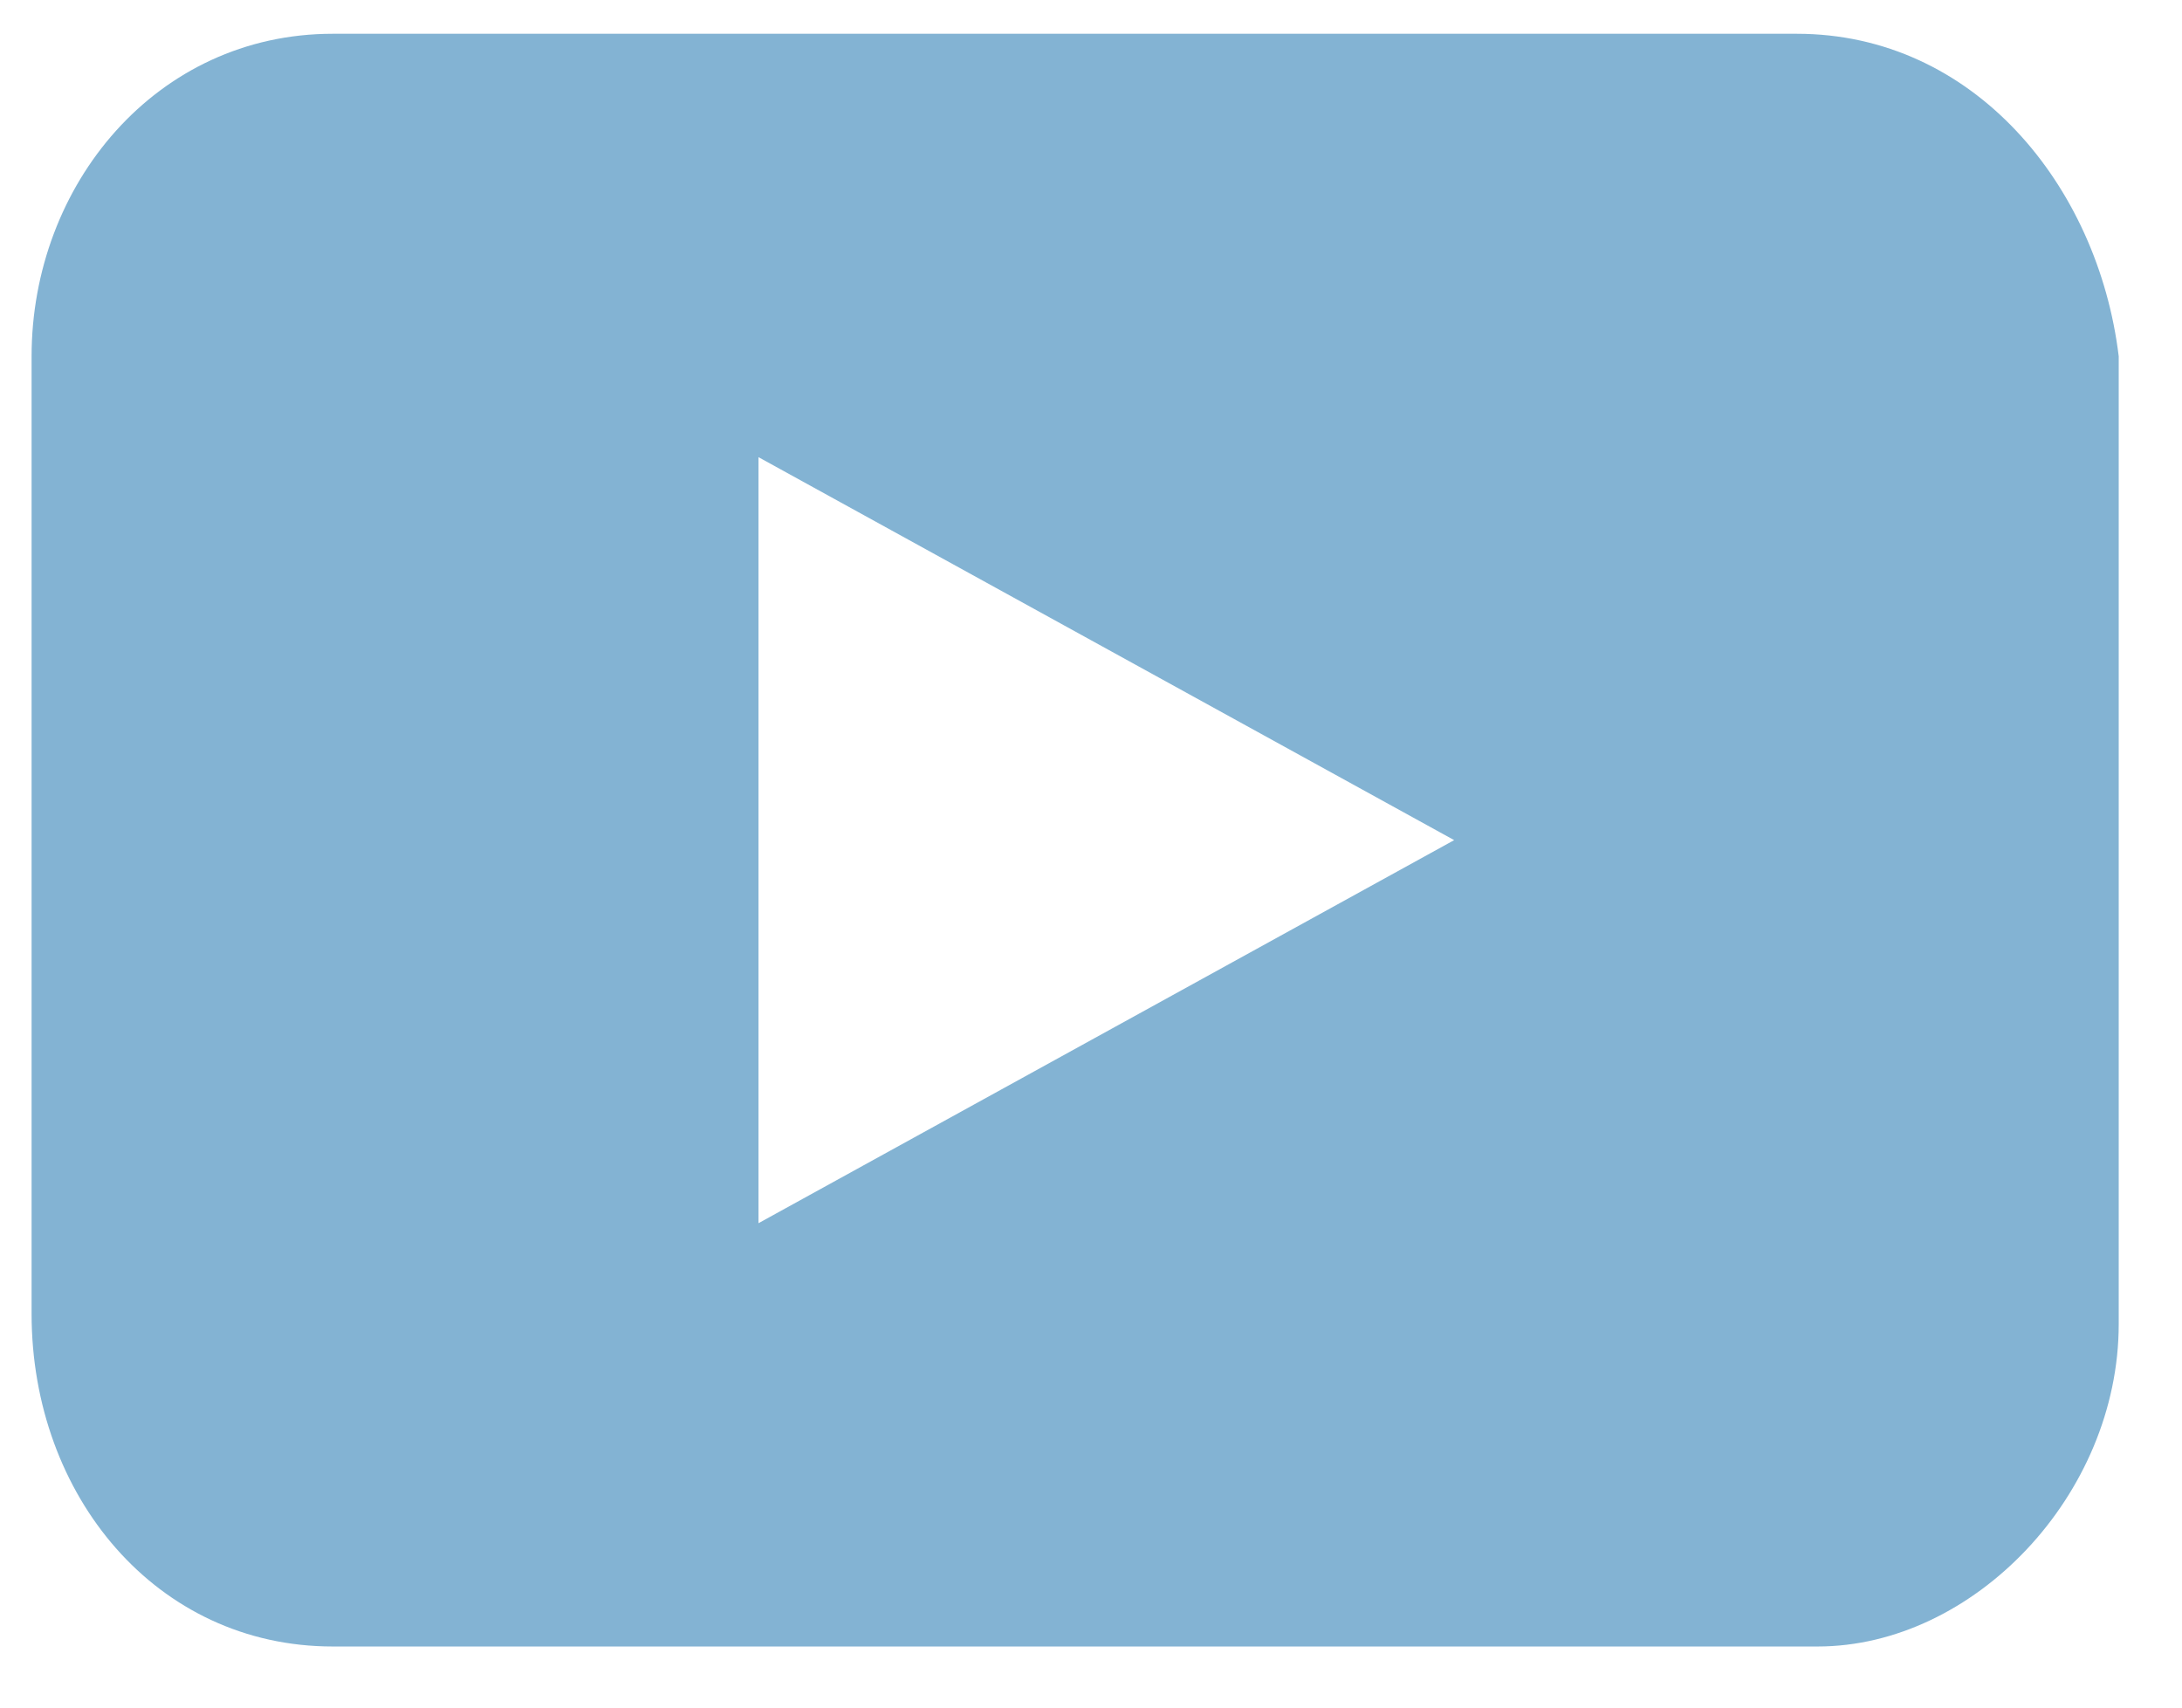
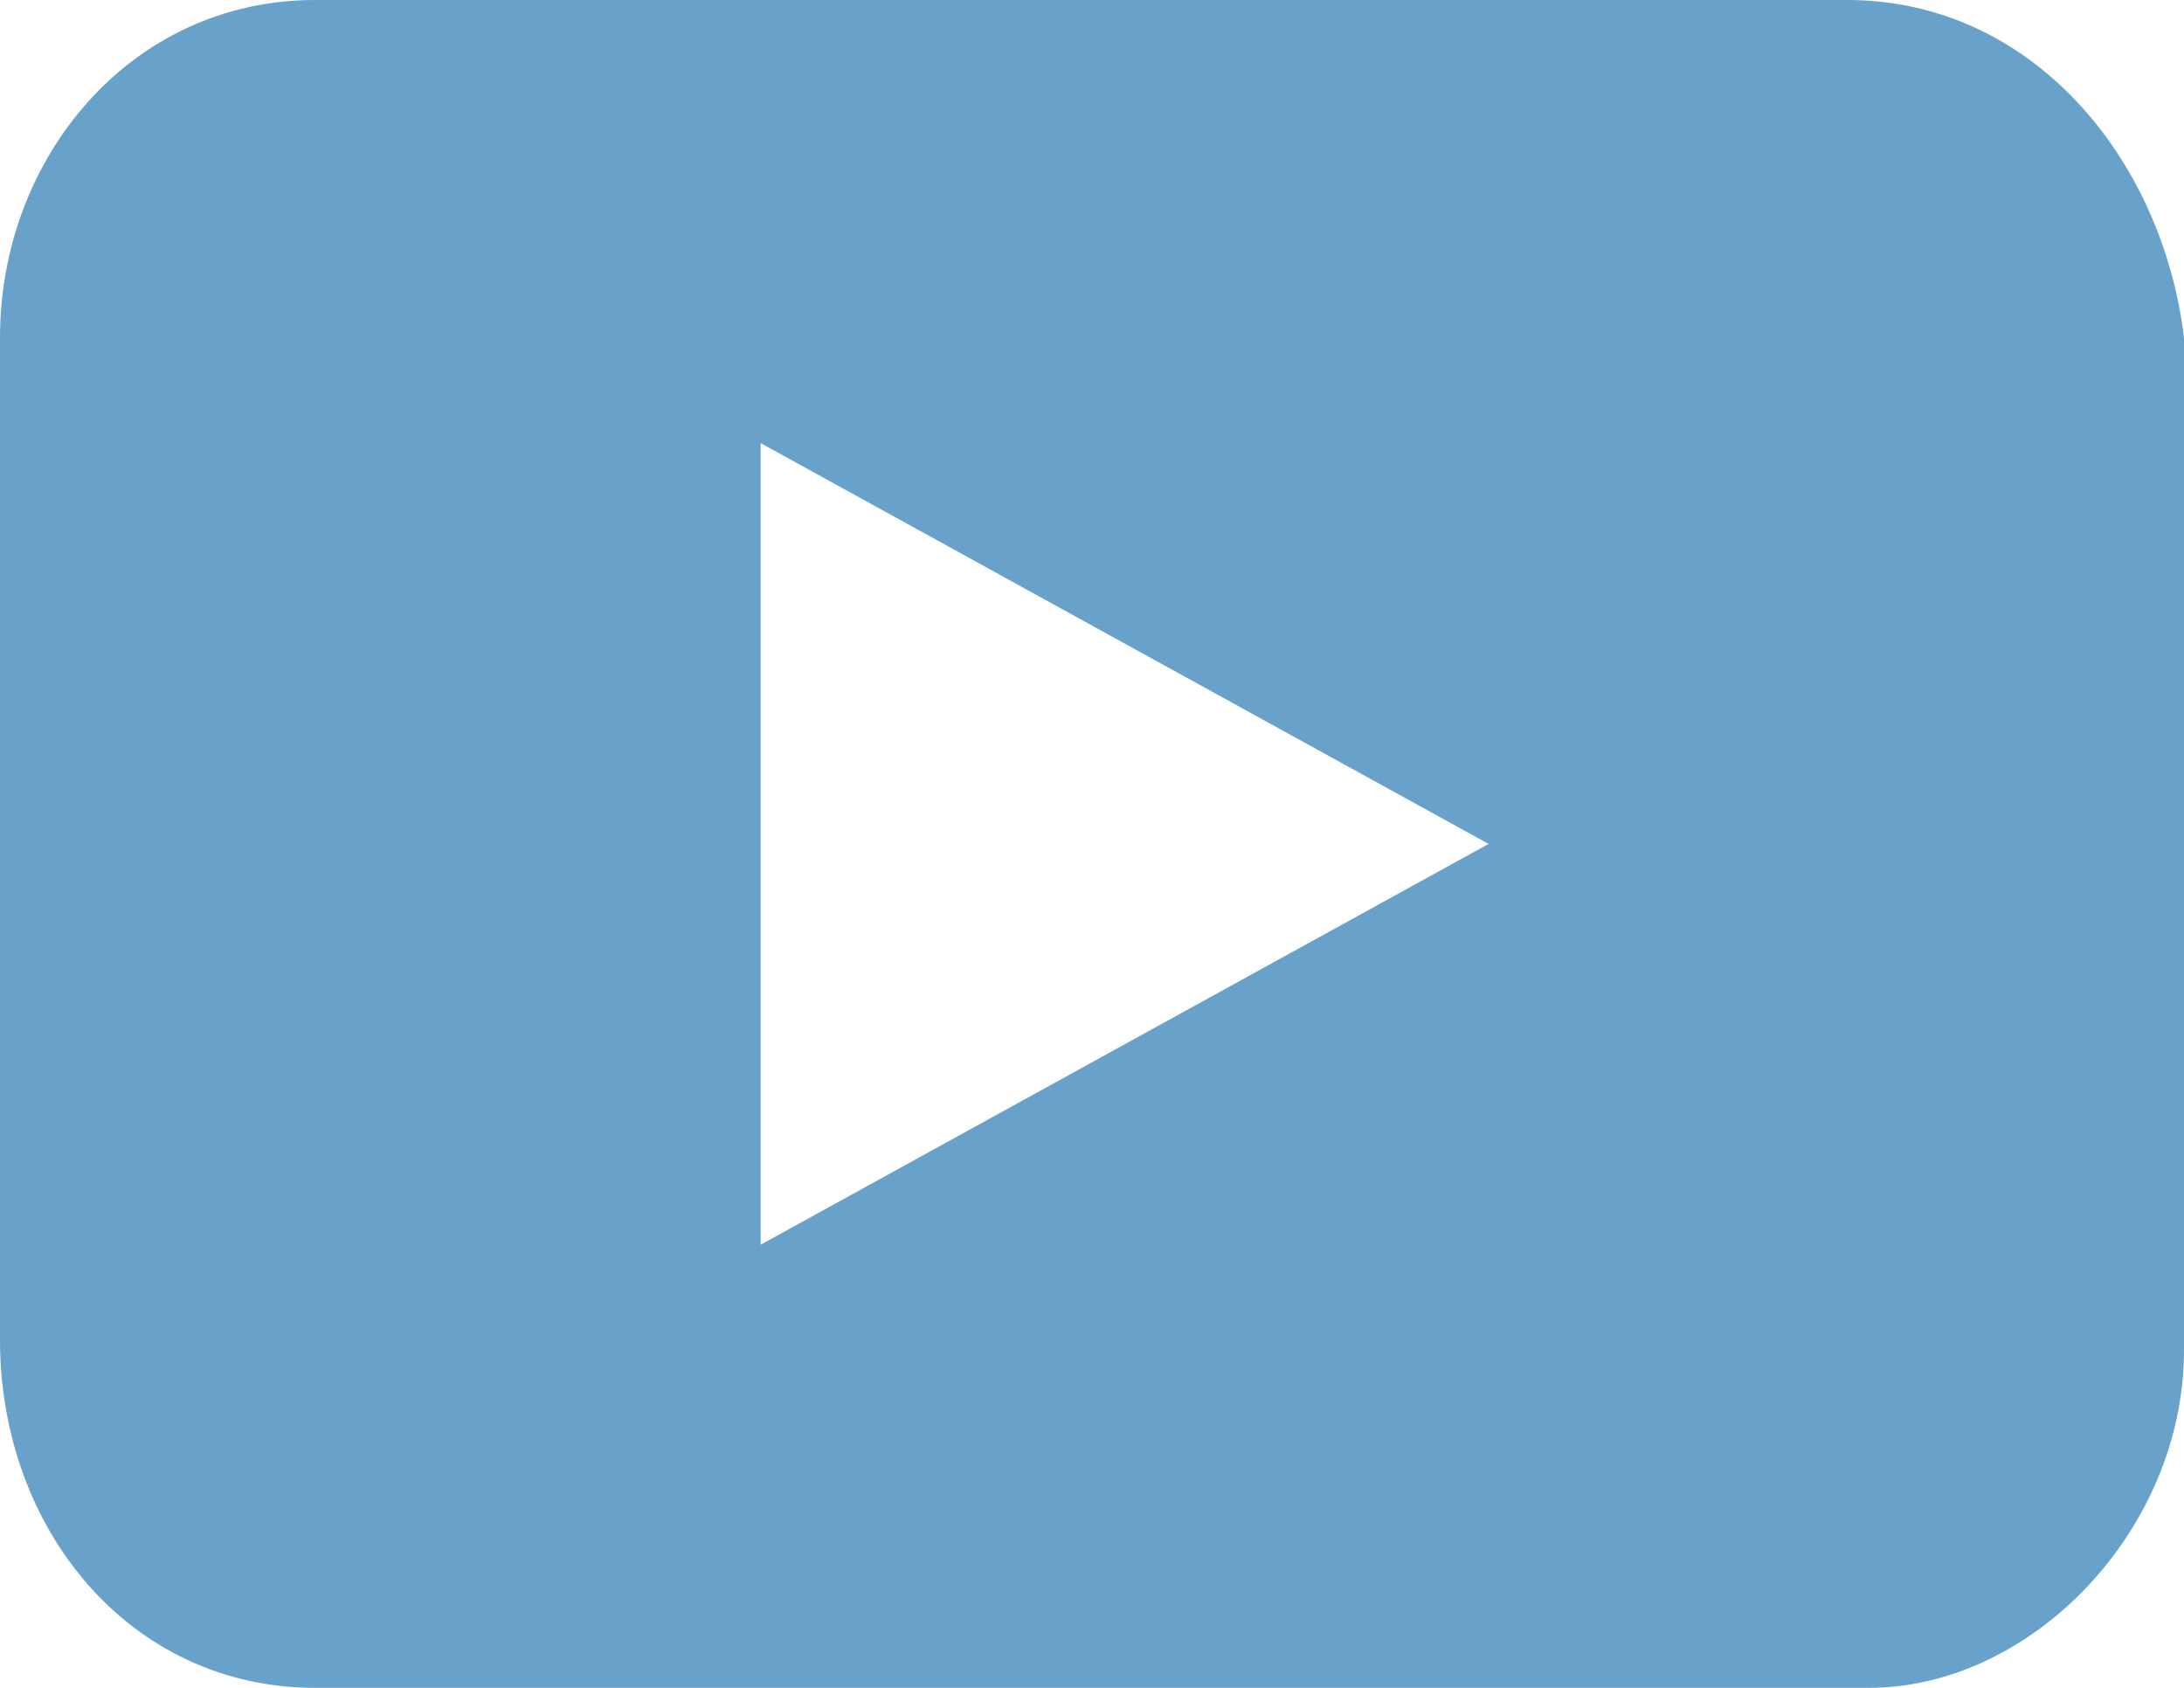
- <svg xmlns="http://www.w3.org/2000/svg" width="23" height="18" viewBox="0 0 23 18" fill="none">
-   <path d="M18.94 0.356H3.507C1.647 0.356 0.333 1.95 0.333 3.756V13.85C0.333 15.763 1.647 17.356 3.507 17.356H19.159C20.801 17.356 22.333 15.763 22.333 13.956V3.756C22.114 1.95 20.801 0.356 18.94 0.356ZM7.995 12.894V4.819L15.328 8.856L7.995 12.894Z" fill="#83B3D3" />
+ <svg xmlns="http://www.w3.org/2000/svg" width="22" height="17" viewBox="0 0 22 17" fill="none">
+   <path d="M18.607 0H3.174C1.313 0 0 1.594 0 3.4V13.494C0 15.406 1.313 17 3.174 17H18.826C20.468 17 22 15.406 22 13.6V3.4C21.781 1.594 20.468 0 18.607 0ZM7.662 12.537V4.463L14.995 8.5L7.662 12.537Z" fill="#68A2CA" />
</svg>
